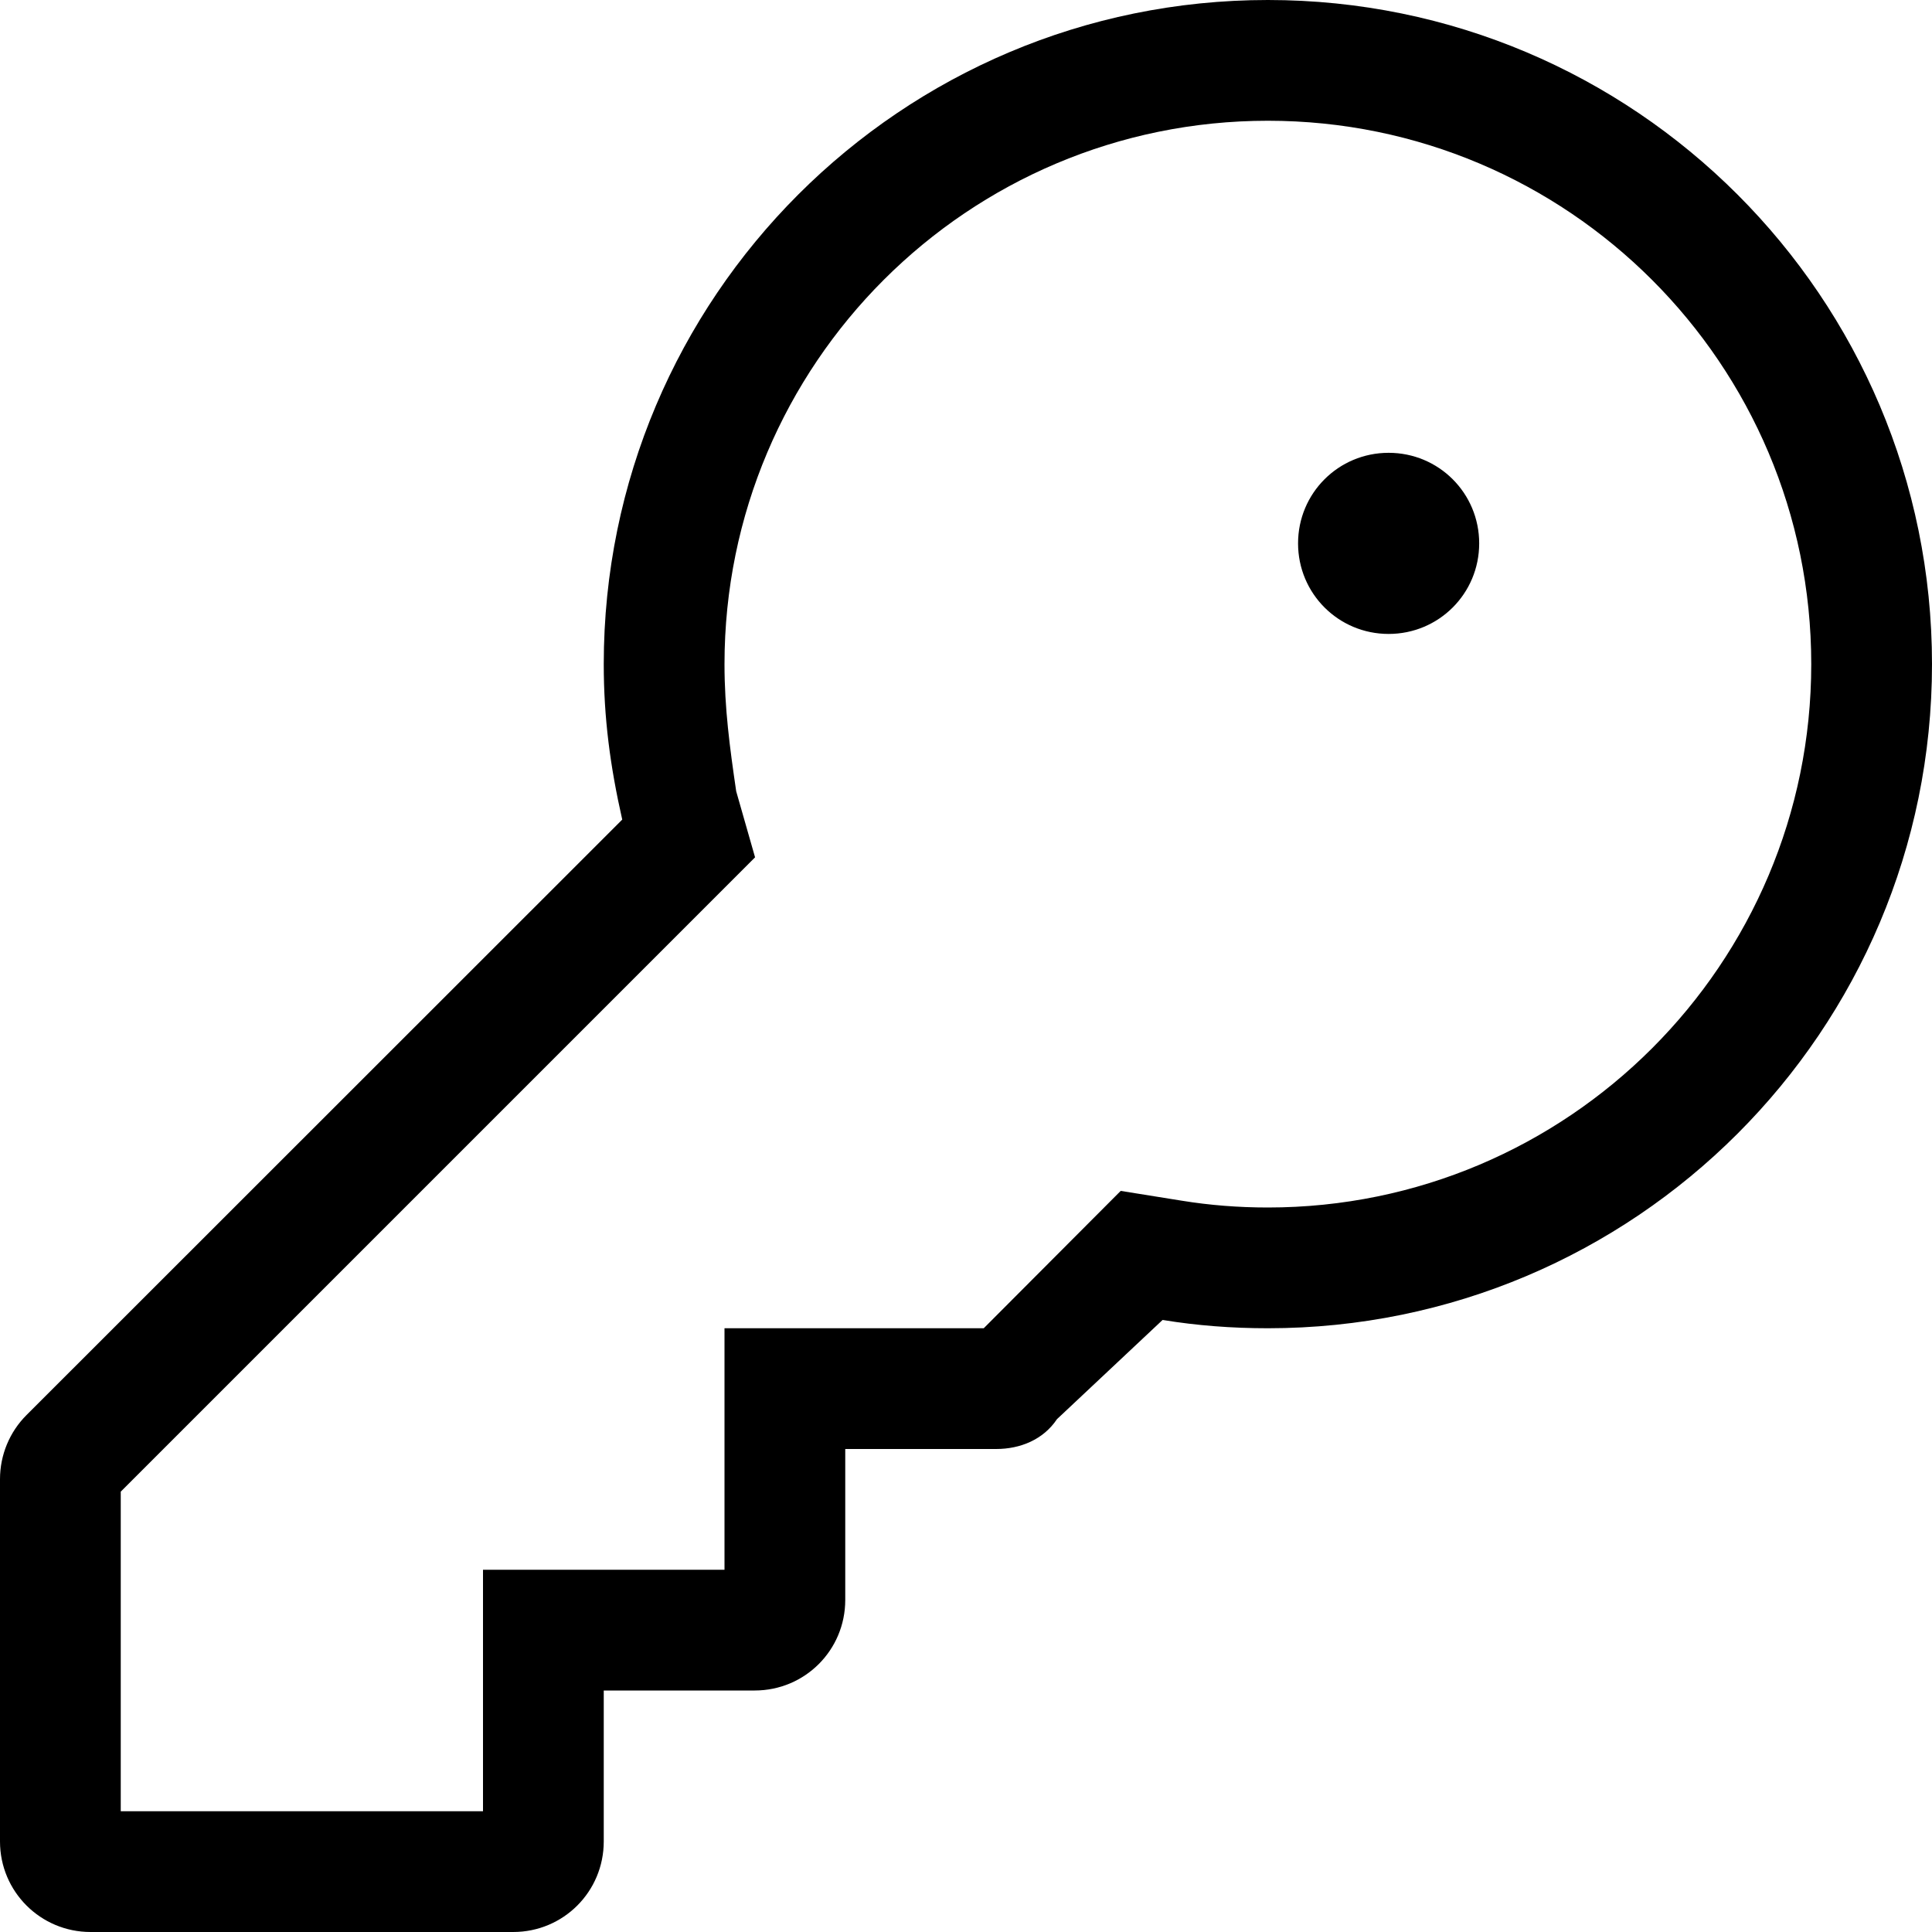
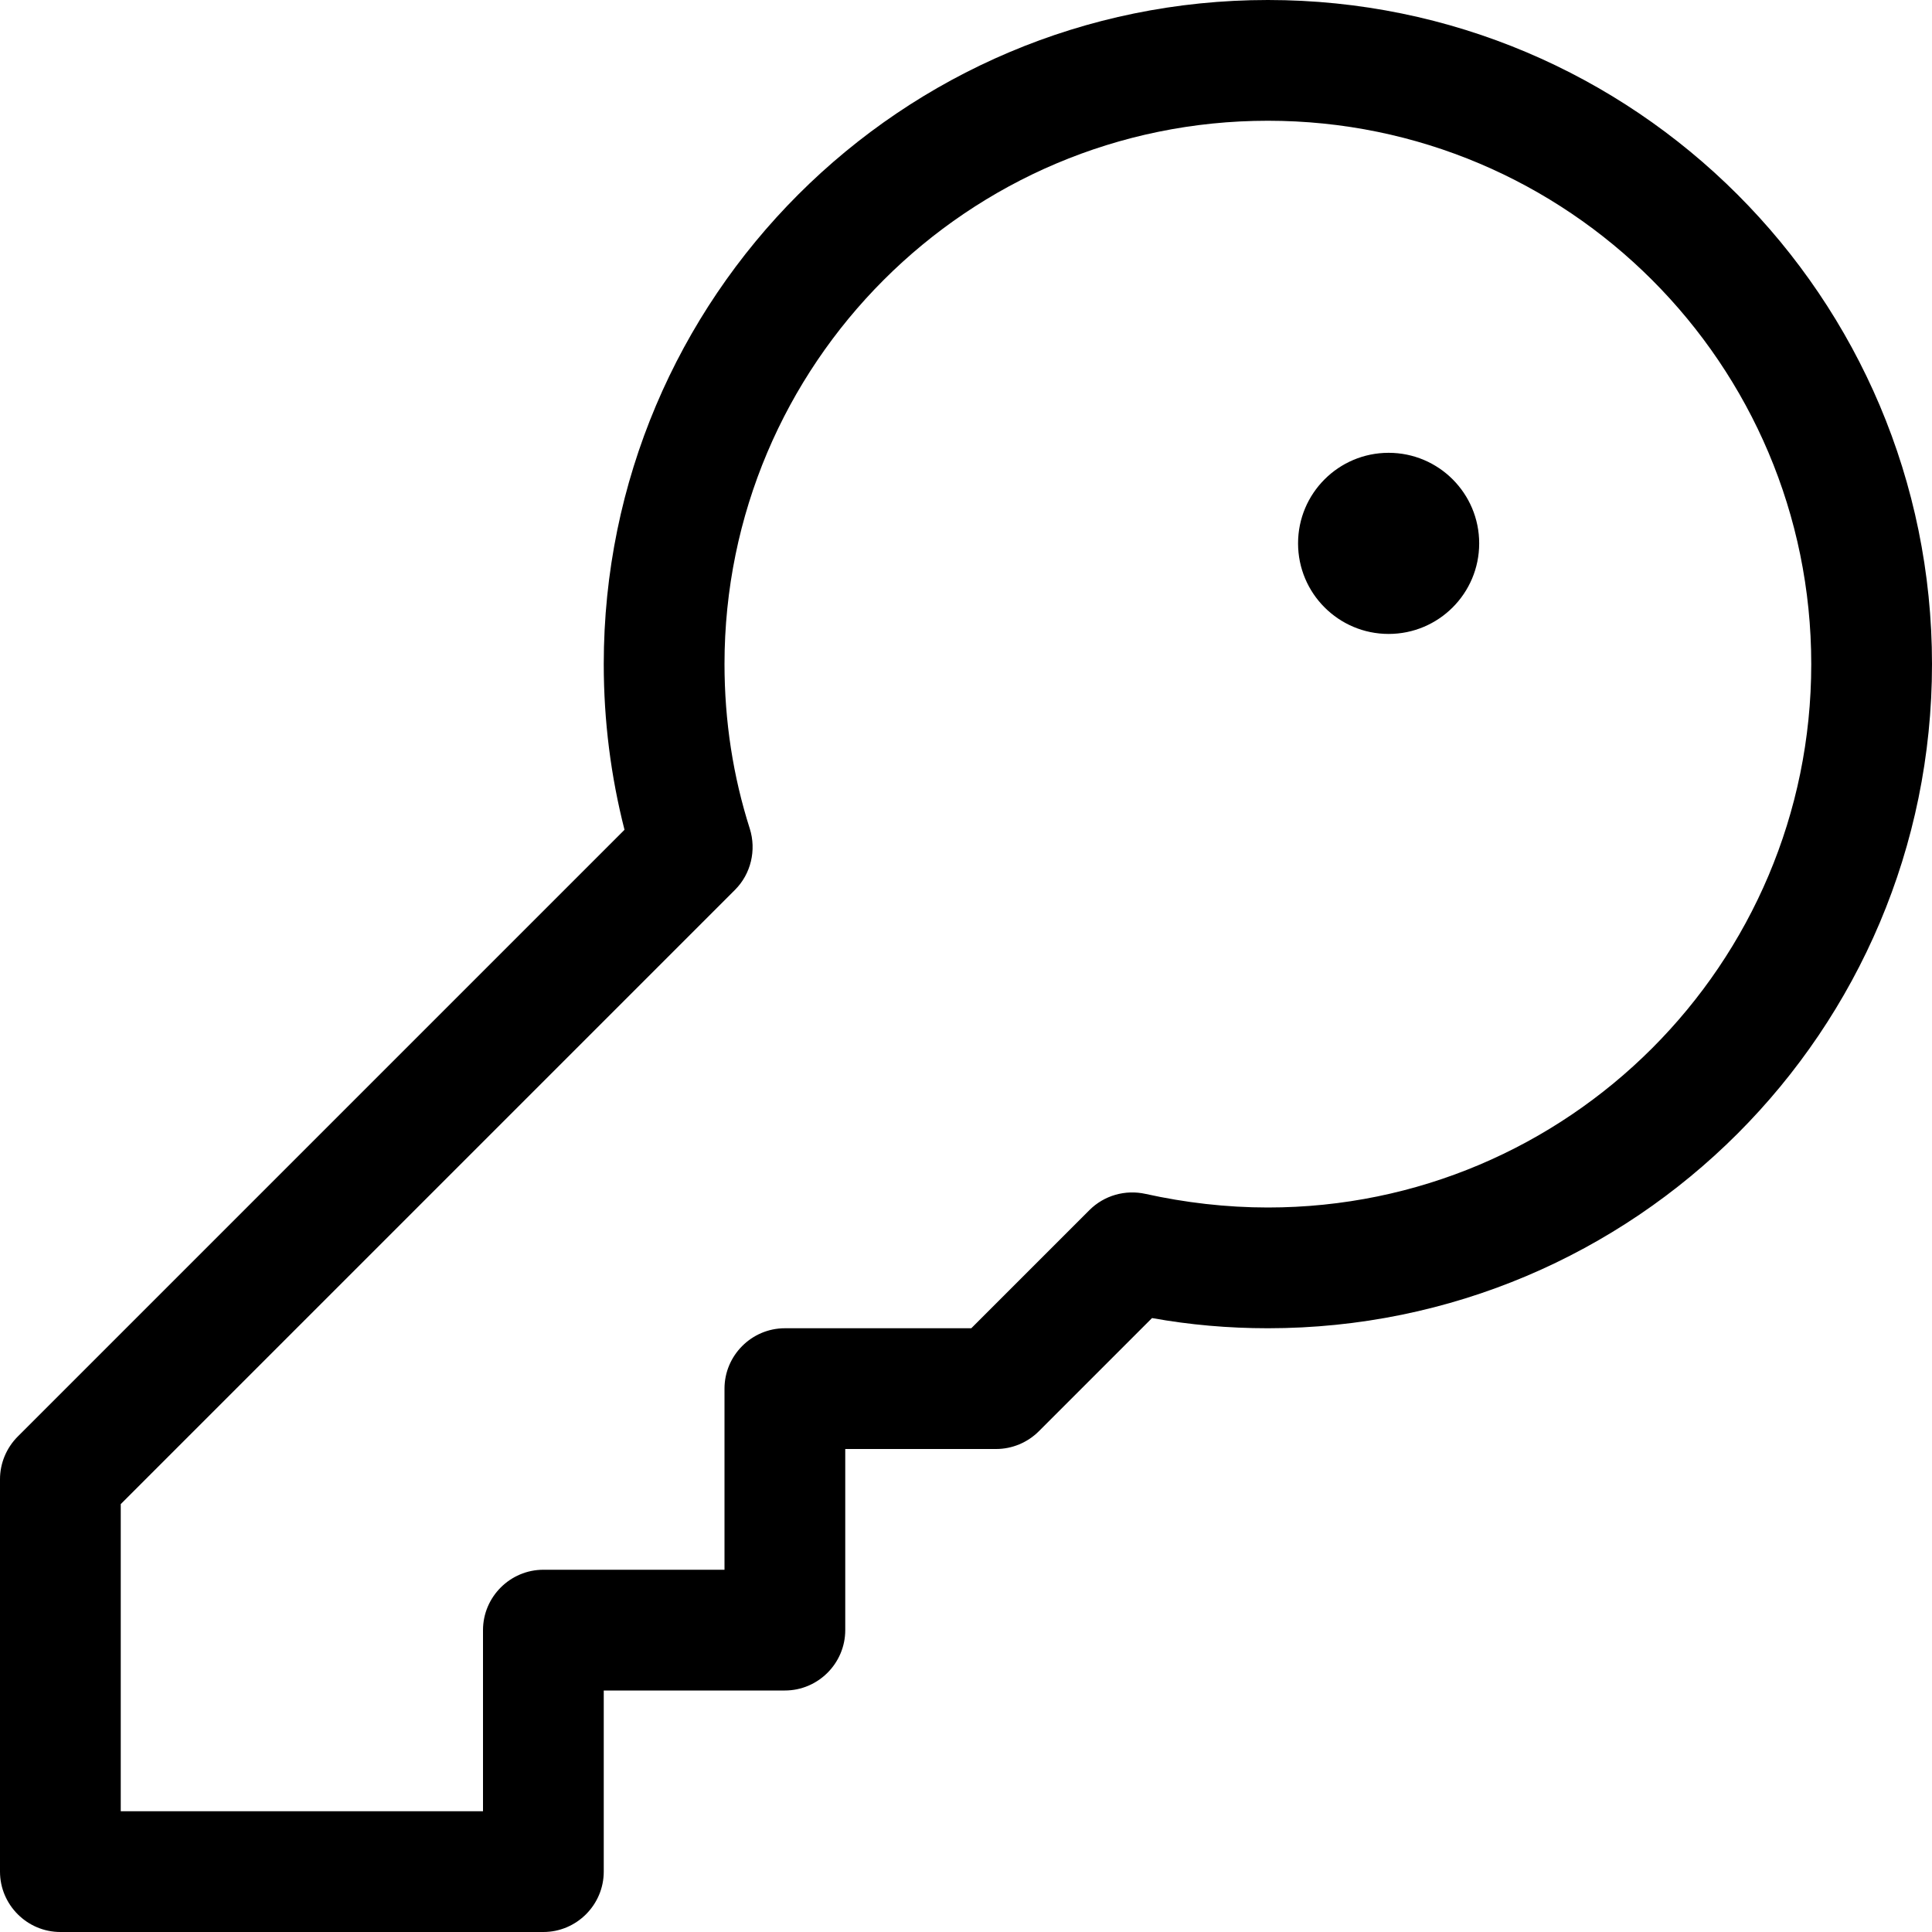
<svg xmlns="http://www.w3.org/2000/svg" viewBox="0 0 512 512">
-   <path d="M344 144C344 130.7 354.7 120 368 120C381.3 120 392 130.7 392 144C392 157.3 381.3 168 368 168C354.7 168 344 157.3 344 144zM336 352C326.5 352 317.2 351.3 308.1 349.8L280.1 376.1C276.5 381.5 270.4 384 264 384H224V424C224 437.3 213.3 448 200 448H160V488C160 501.3 149.3 512 136 512H24C10.75 512 0 501.3 0 488V392C0 385.6 2.529 379.5 7.029 375L164.9 217.2C161.7 203.1 160 190.2 160 176C160 78.8 238.8 0 336 0C433.2 0 512 78.8 512 176C512 273.2 433.2 352 336 352zM336 320C415.5 320 480 255.5 480 176C480 96.47 415.5 32 336 32C256.5 32 192 96.47 192 176C192 187.7 193.4 198.1 195.1 209.7L200.1 227.2L32 395.3V480H128V416H192V352H260.7L297 315.6L313.2 318.2C320.6 319.4 328.2 320 336 320V320z" />
+   <path d="M192 176c0-79.5 64.5-144 144-144s144 64.5 144 144s-64.5 144-144 144c-11.1 0-22-1.3-32.4-3.6c-5.4-1.2-11 .4-14.9 4.3L257.4 352H208c-8.8 0-16 7.2-16 16v48H144c-8.8 0-16 7.2-16 16v48H32V398.6L194.8 235.8c4.2-4.2 5.7-10.5 3.9-16.2c-4.4-13.8-6.7-28.4-6.7-43.7zM336 0C238.8 0 160 78.8 160 176c0 15.1 1.9 29.8 5.5 43.9L4.7 380.7c-3 3-4.7 7.1-4.7 11.3V496c0 8.8 7.2 16 16 16H144c8.8 0 16-7.2 16-16V448h48c8.8 0 16-7.2 16-16V384h40c4.2 0 8.3-1.7 11.3-4.7l30-30c10 1.8 20.2 2.7 30.7 2.7c97.2 0 176-78.8 176-176S433.2 0 336 0zm32 168a24 24 0 1 0 0-48 24 24 0 1 0 0 48z" />
</svg>
